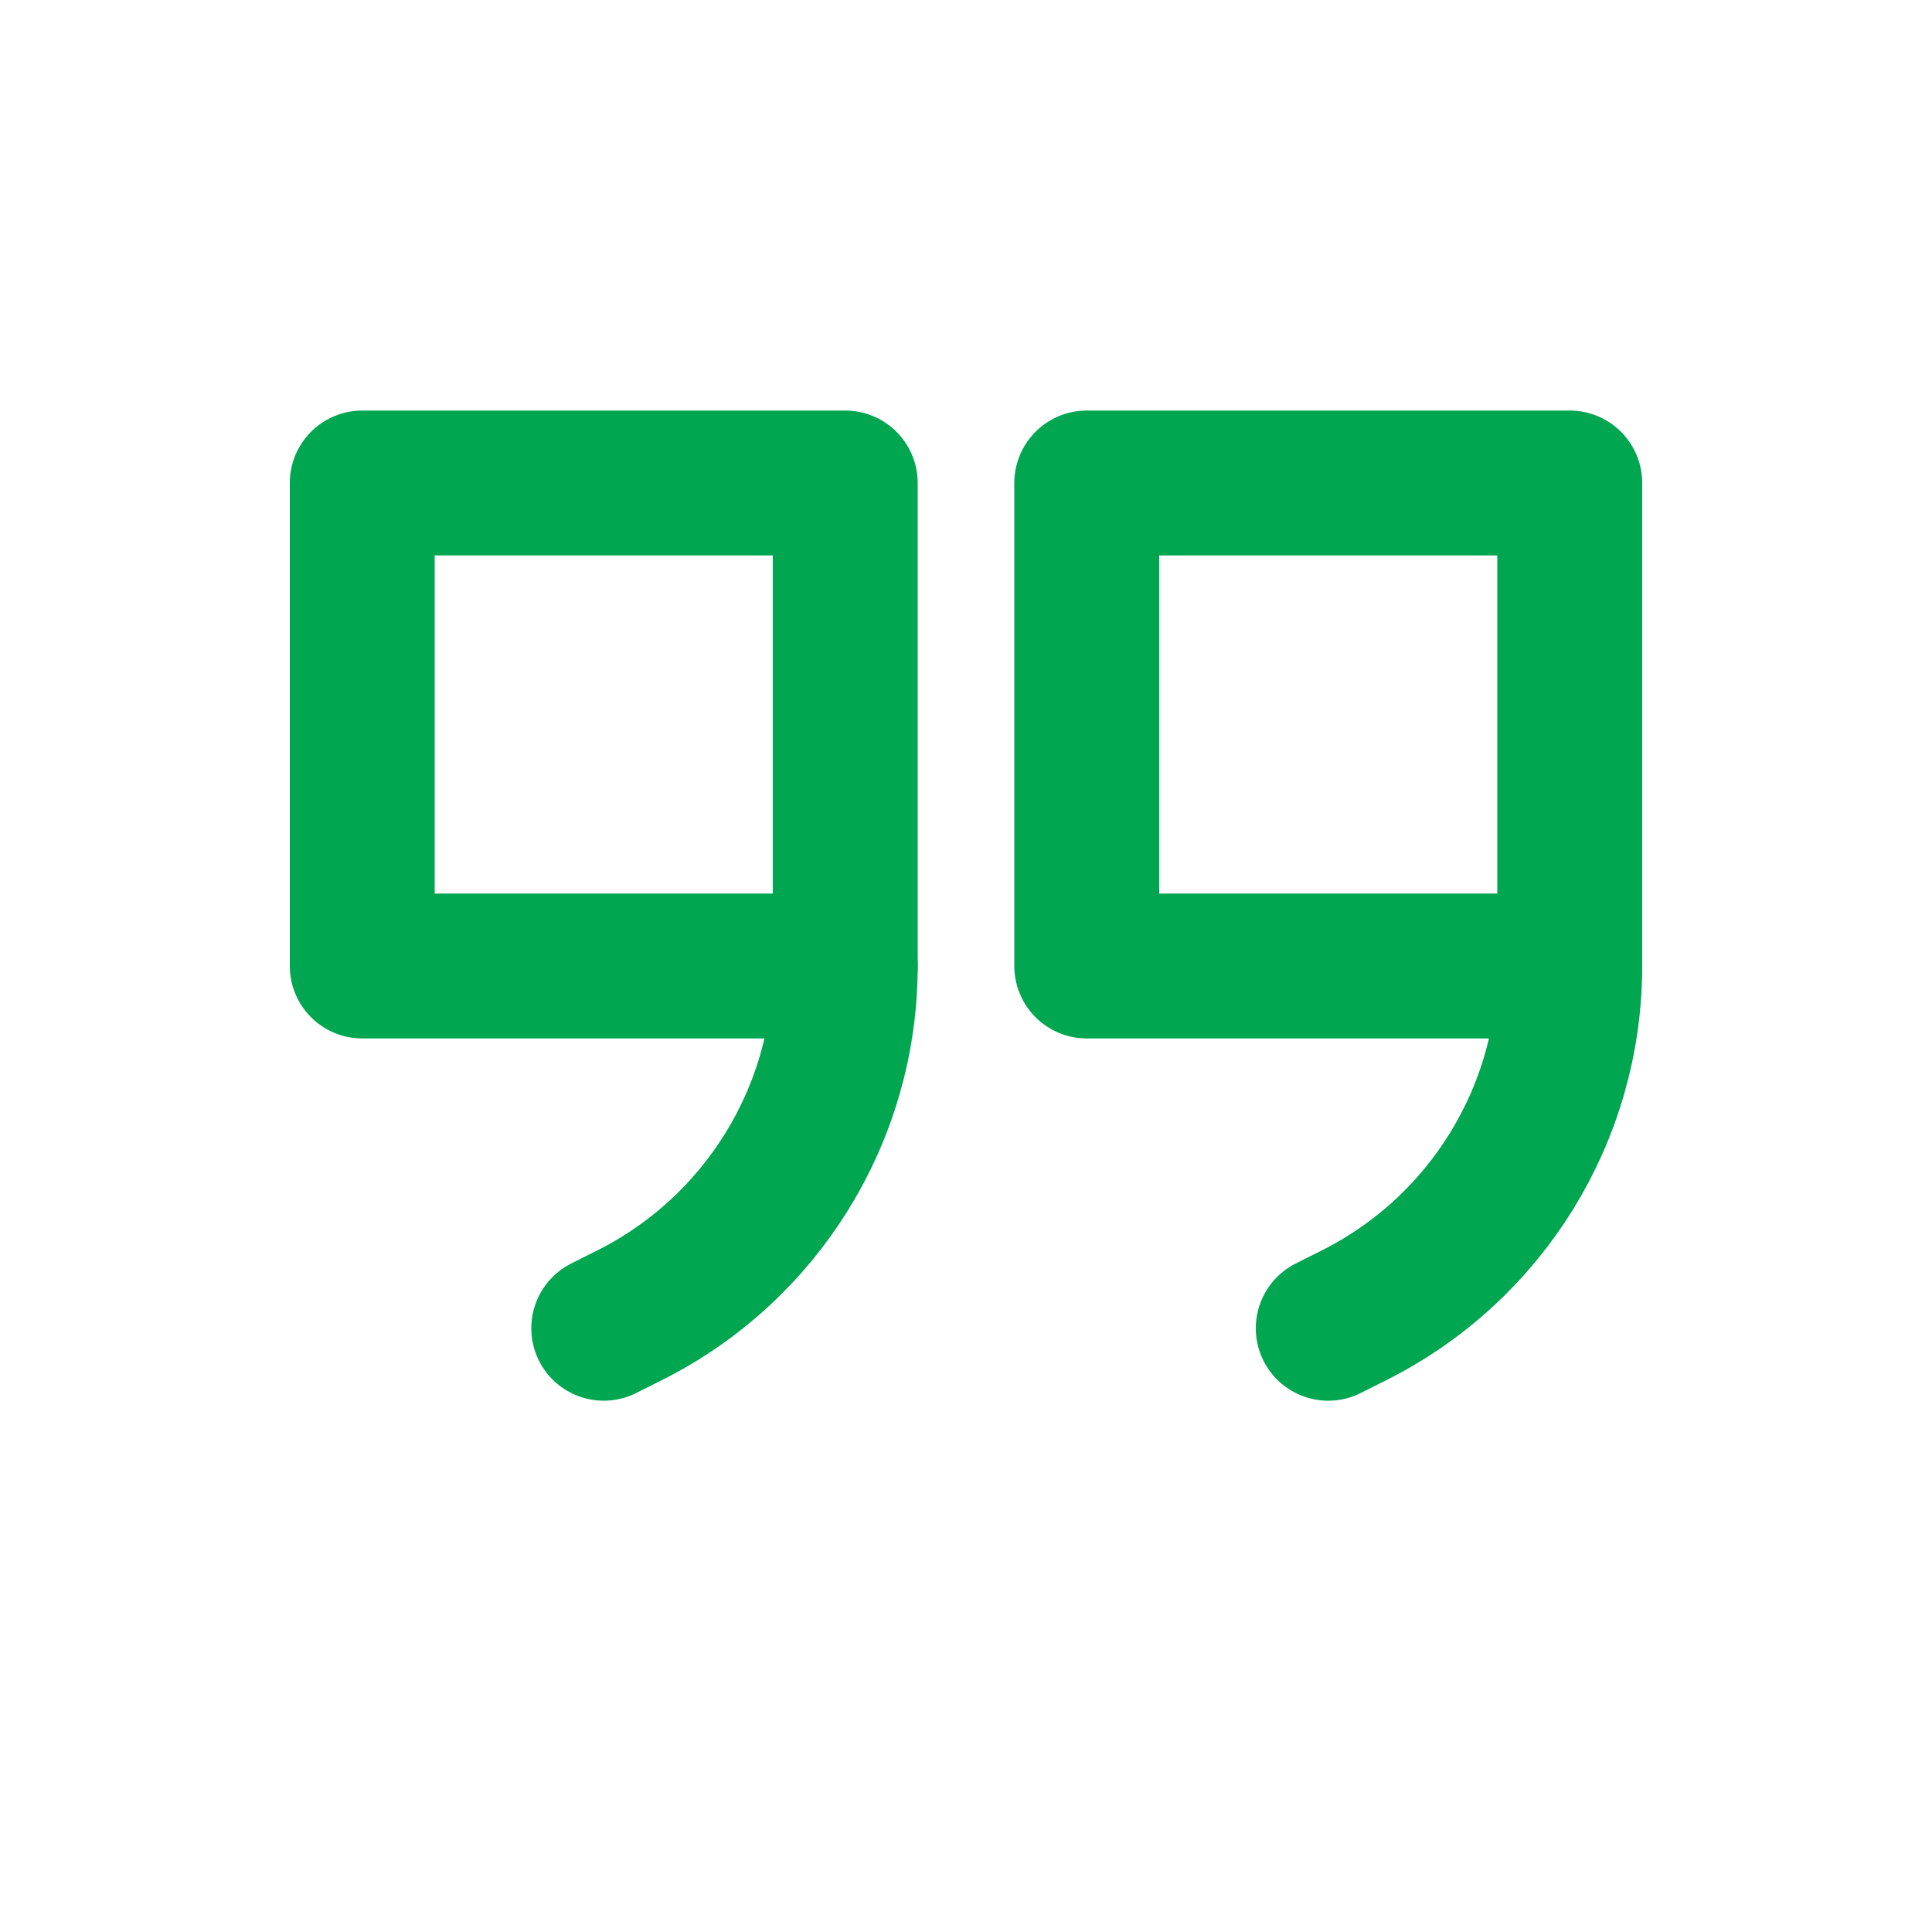
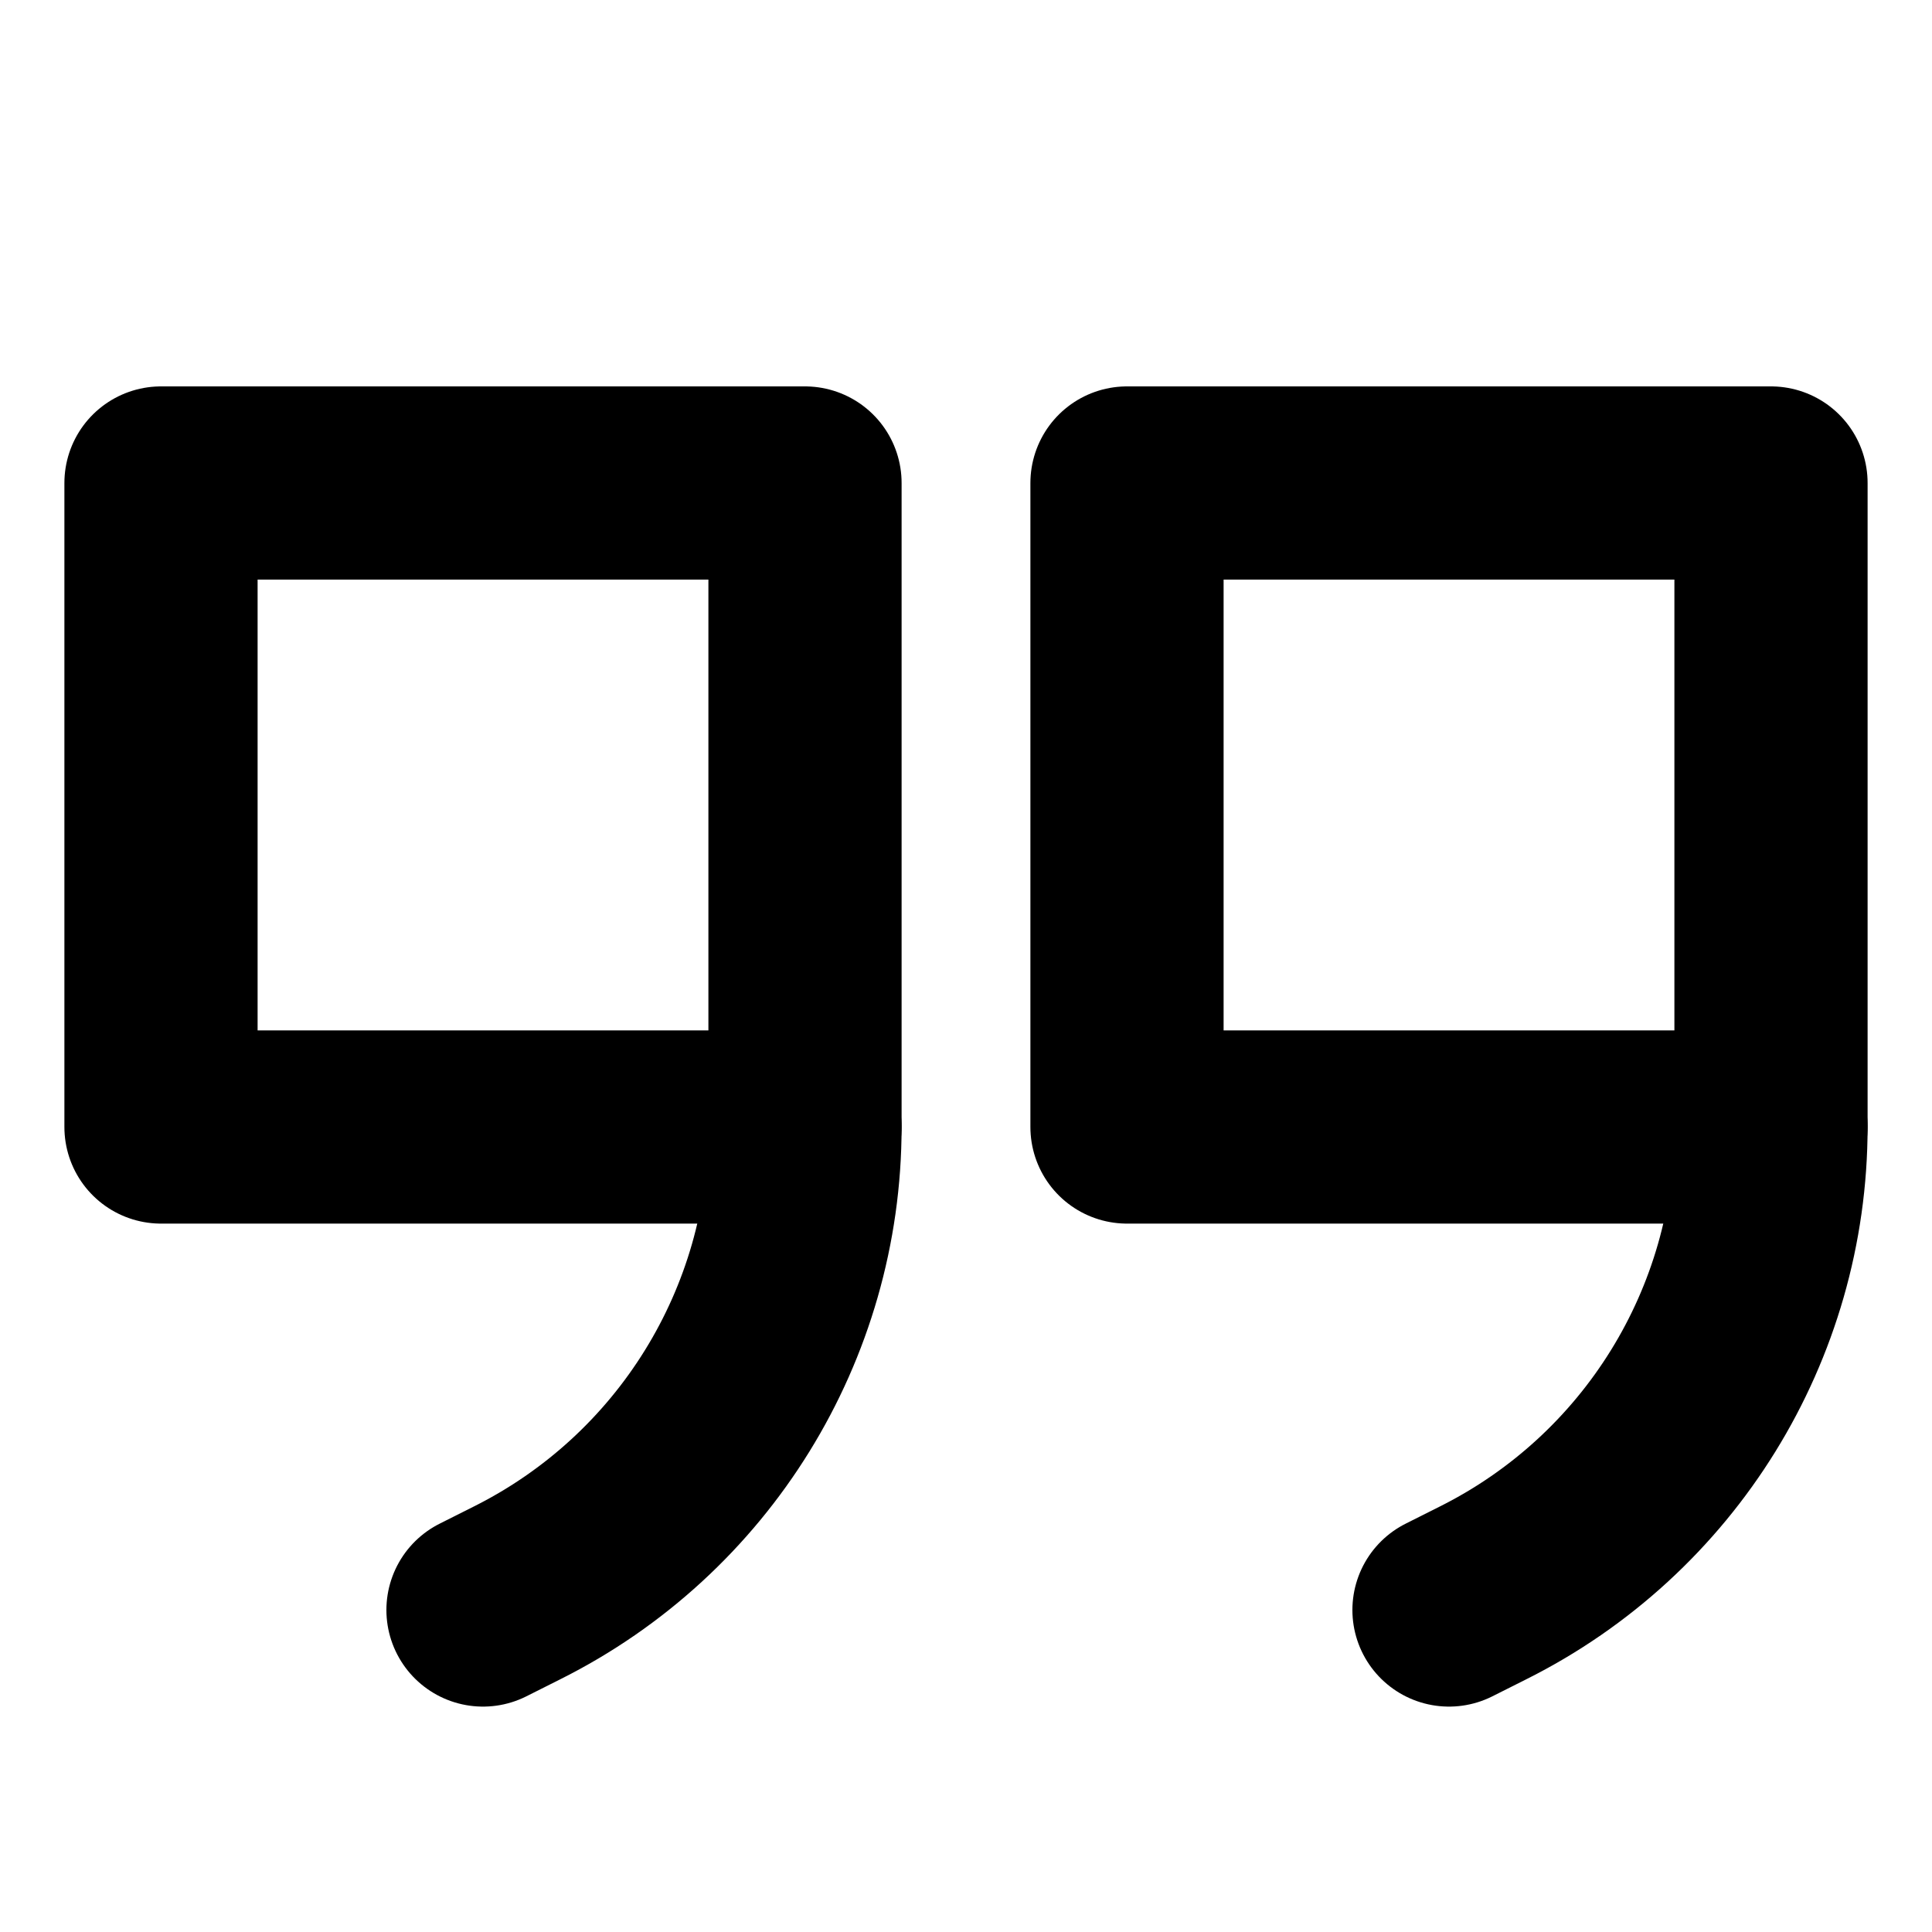
- <svg xmlns="http://www.w3.org/2000/svg" width="16" height="16" viewBox="0 0 16 16" fill="none">
-   <rect x="3" y="4" width="4" height="4" stroke="#00A650" stroke-width="1.2" stroke-linecap="round" stroke-linejoin="round" />
-   <path d="M7 8V8C7 9.226 6.307 10.346 5.211 10.894L5 11" stroke="#00A650" stroke-width="1.2" stroke-linecap="round" stroke-linejoin="round" />
-   <rect x="9" y="4" width="4" height="4" stroke="#00A650" stroke-width="1.2" stroke-linecap="round" stroke-linejoin="round" />
-   <path d="M13 8V8C13 9.226 12.307 10.346 11.211 10.894L11 11" stroke="#00A650" stroke-width="1.2" stroke-linecap="round" stroke-linejoin="round" />
+ <svg xmlns="http://www.w3.org/2000/svg" width="12" height="12" viewBox="0 0 12 12" fill="none">
+   <rect x="1" y="3" width="4" height="4" stroke="black" stroke-width="1.2" stroke-linecap="round" stroke-linejoin="round" />
+   <path d="M5 7V7C5 8.226 4.307 9.346 3.211 9.894L3 10" stroke="black" stroke-width="1.2" stroke-linecap="round" stroke-linejoin="round" />
+   <rect x="7" y="3" width="4" height="4" stroke="black" stroke-width="1.2" stroke-linecap="round" stroke-linejoin="round" />
+   <path d="M11 7V7C11 8.226 10.307 9.346 9.211 9.894L9 10" stroke="black" stroke-width="1.2" stroke-linecap="round" stroke-linejoin="round" />
</svg>
